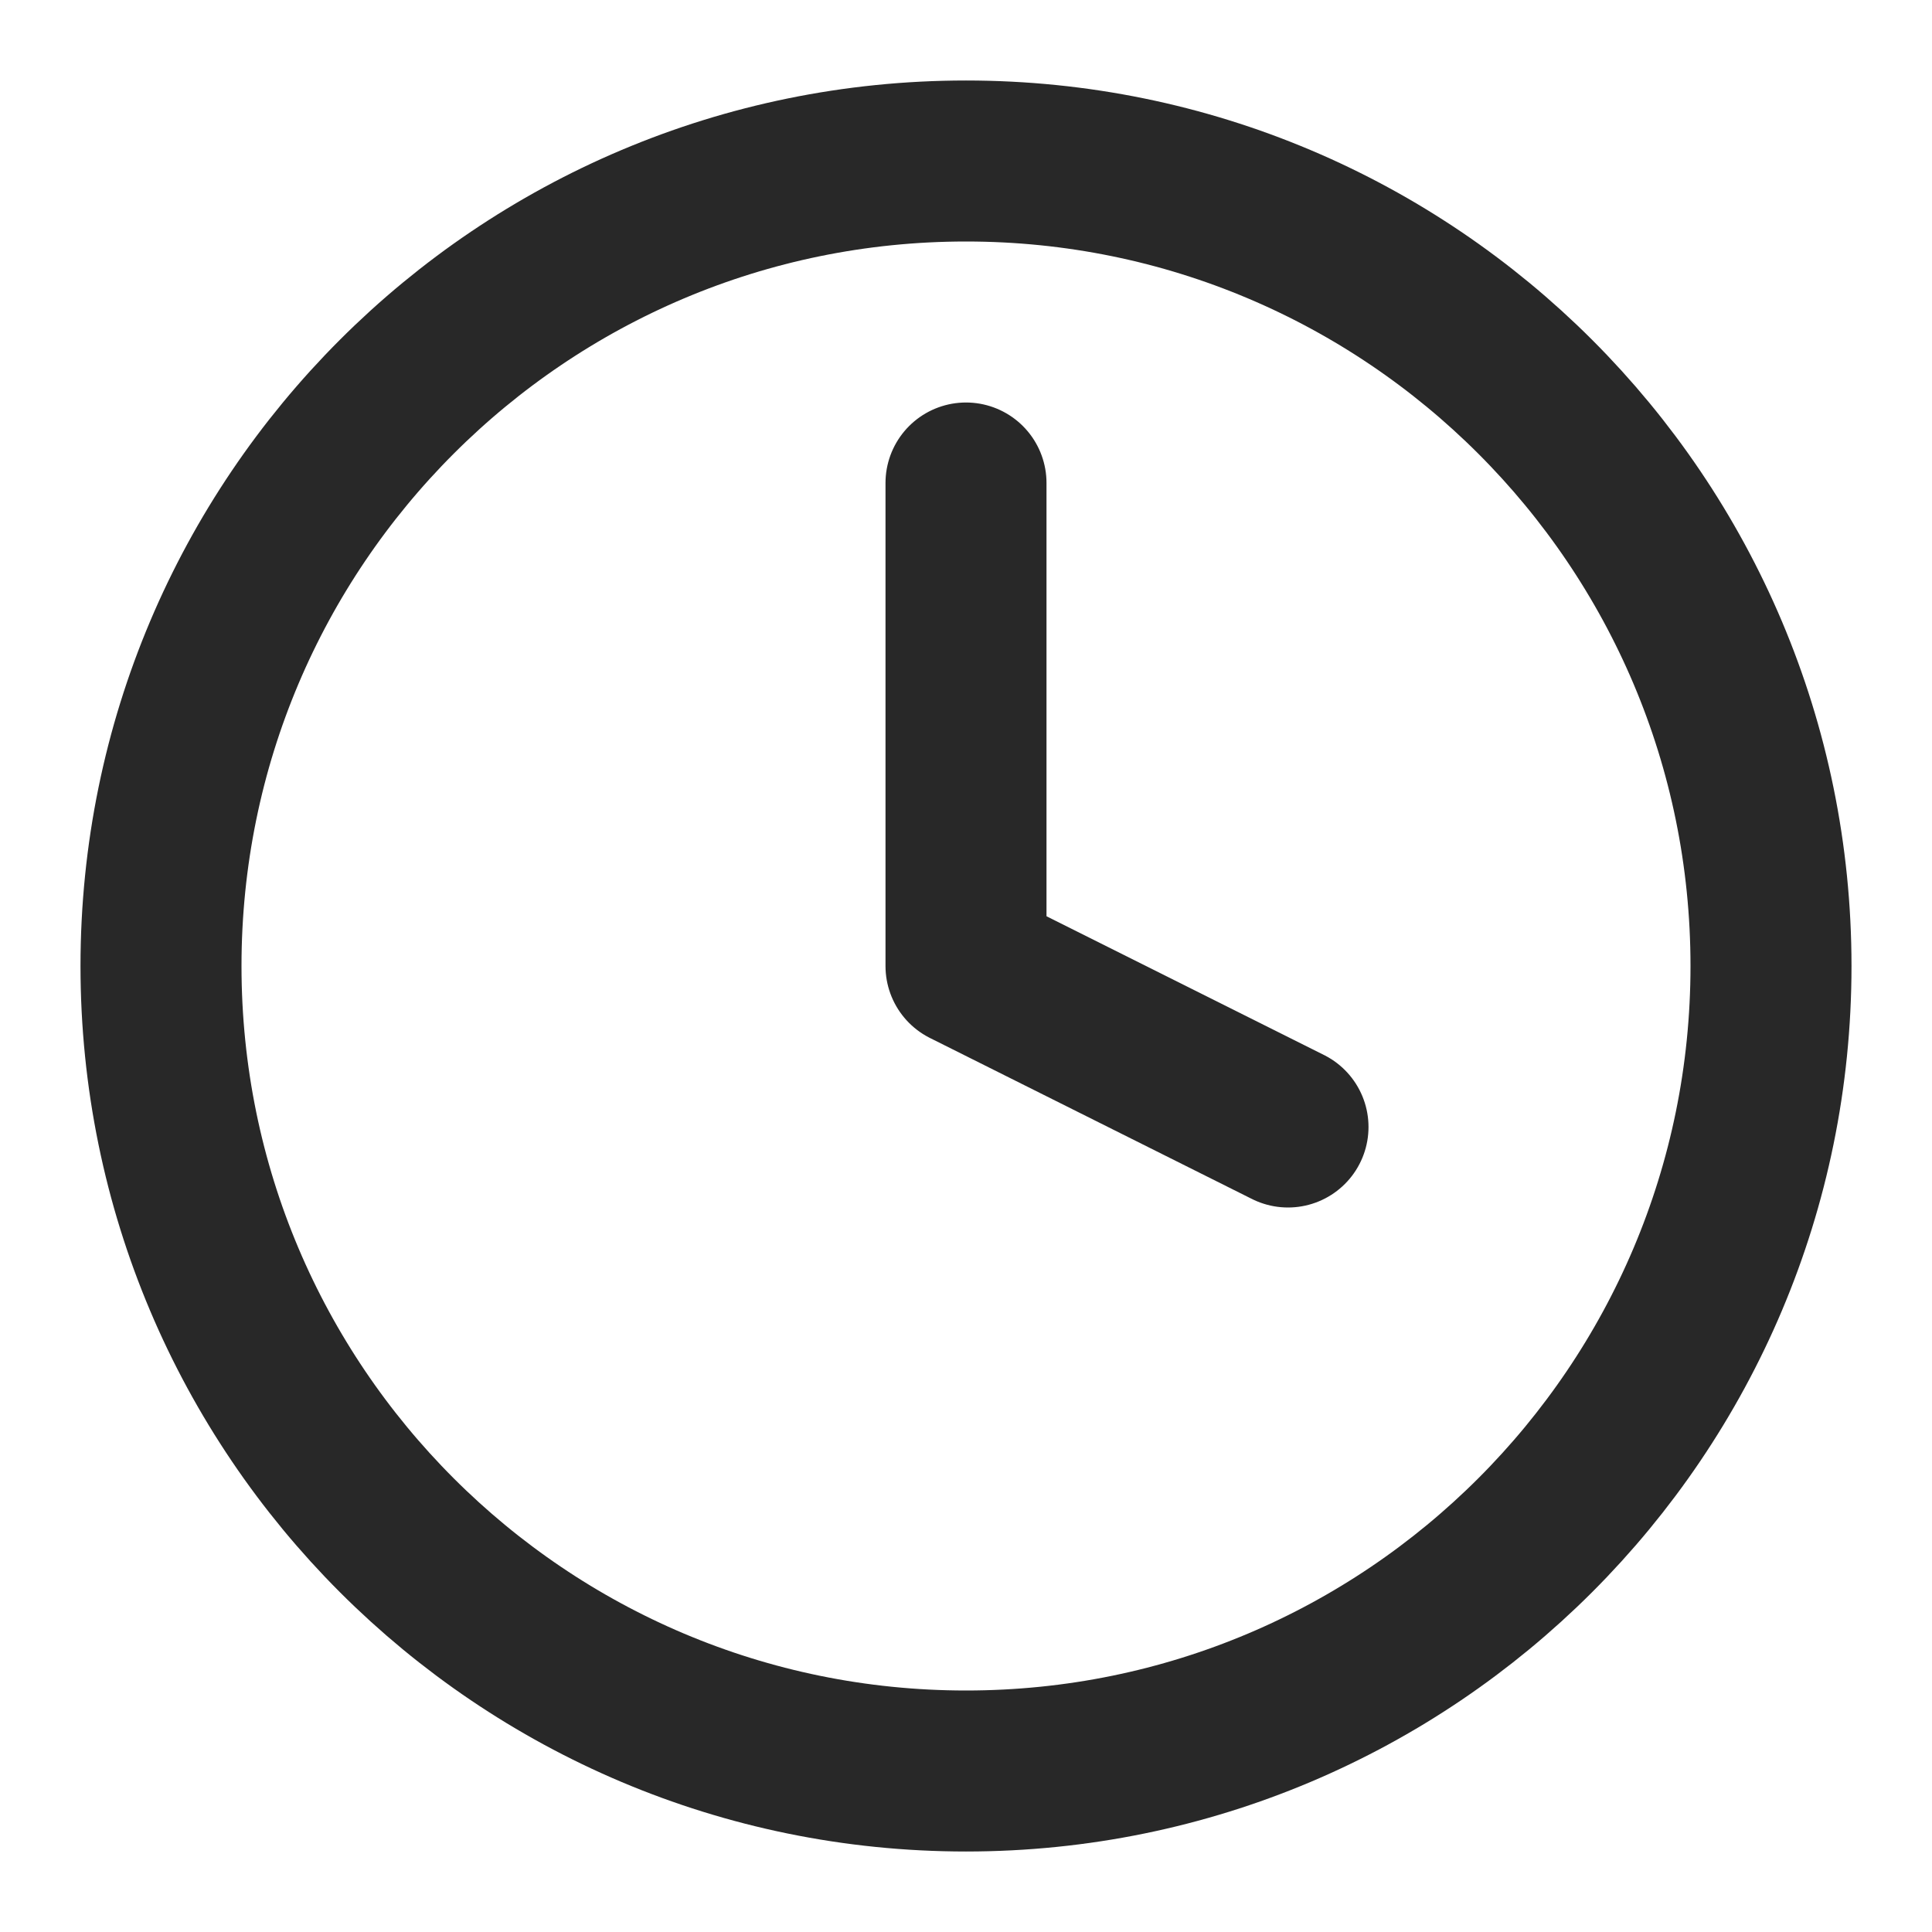
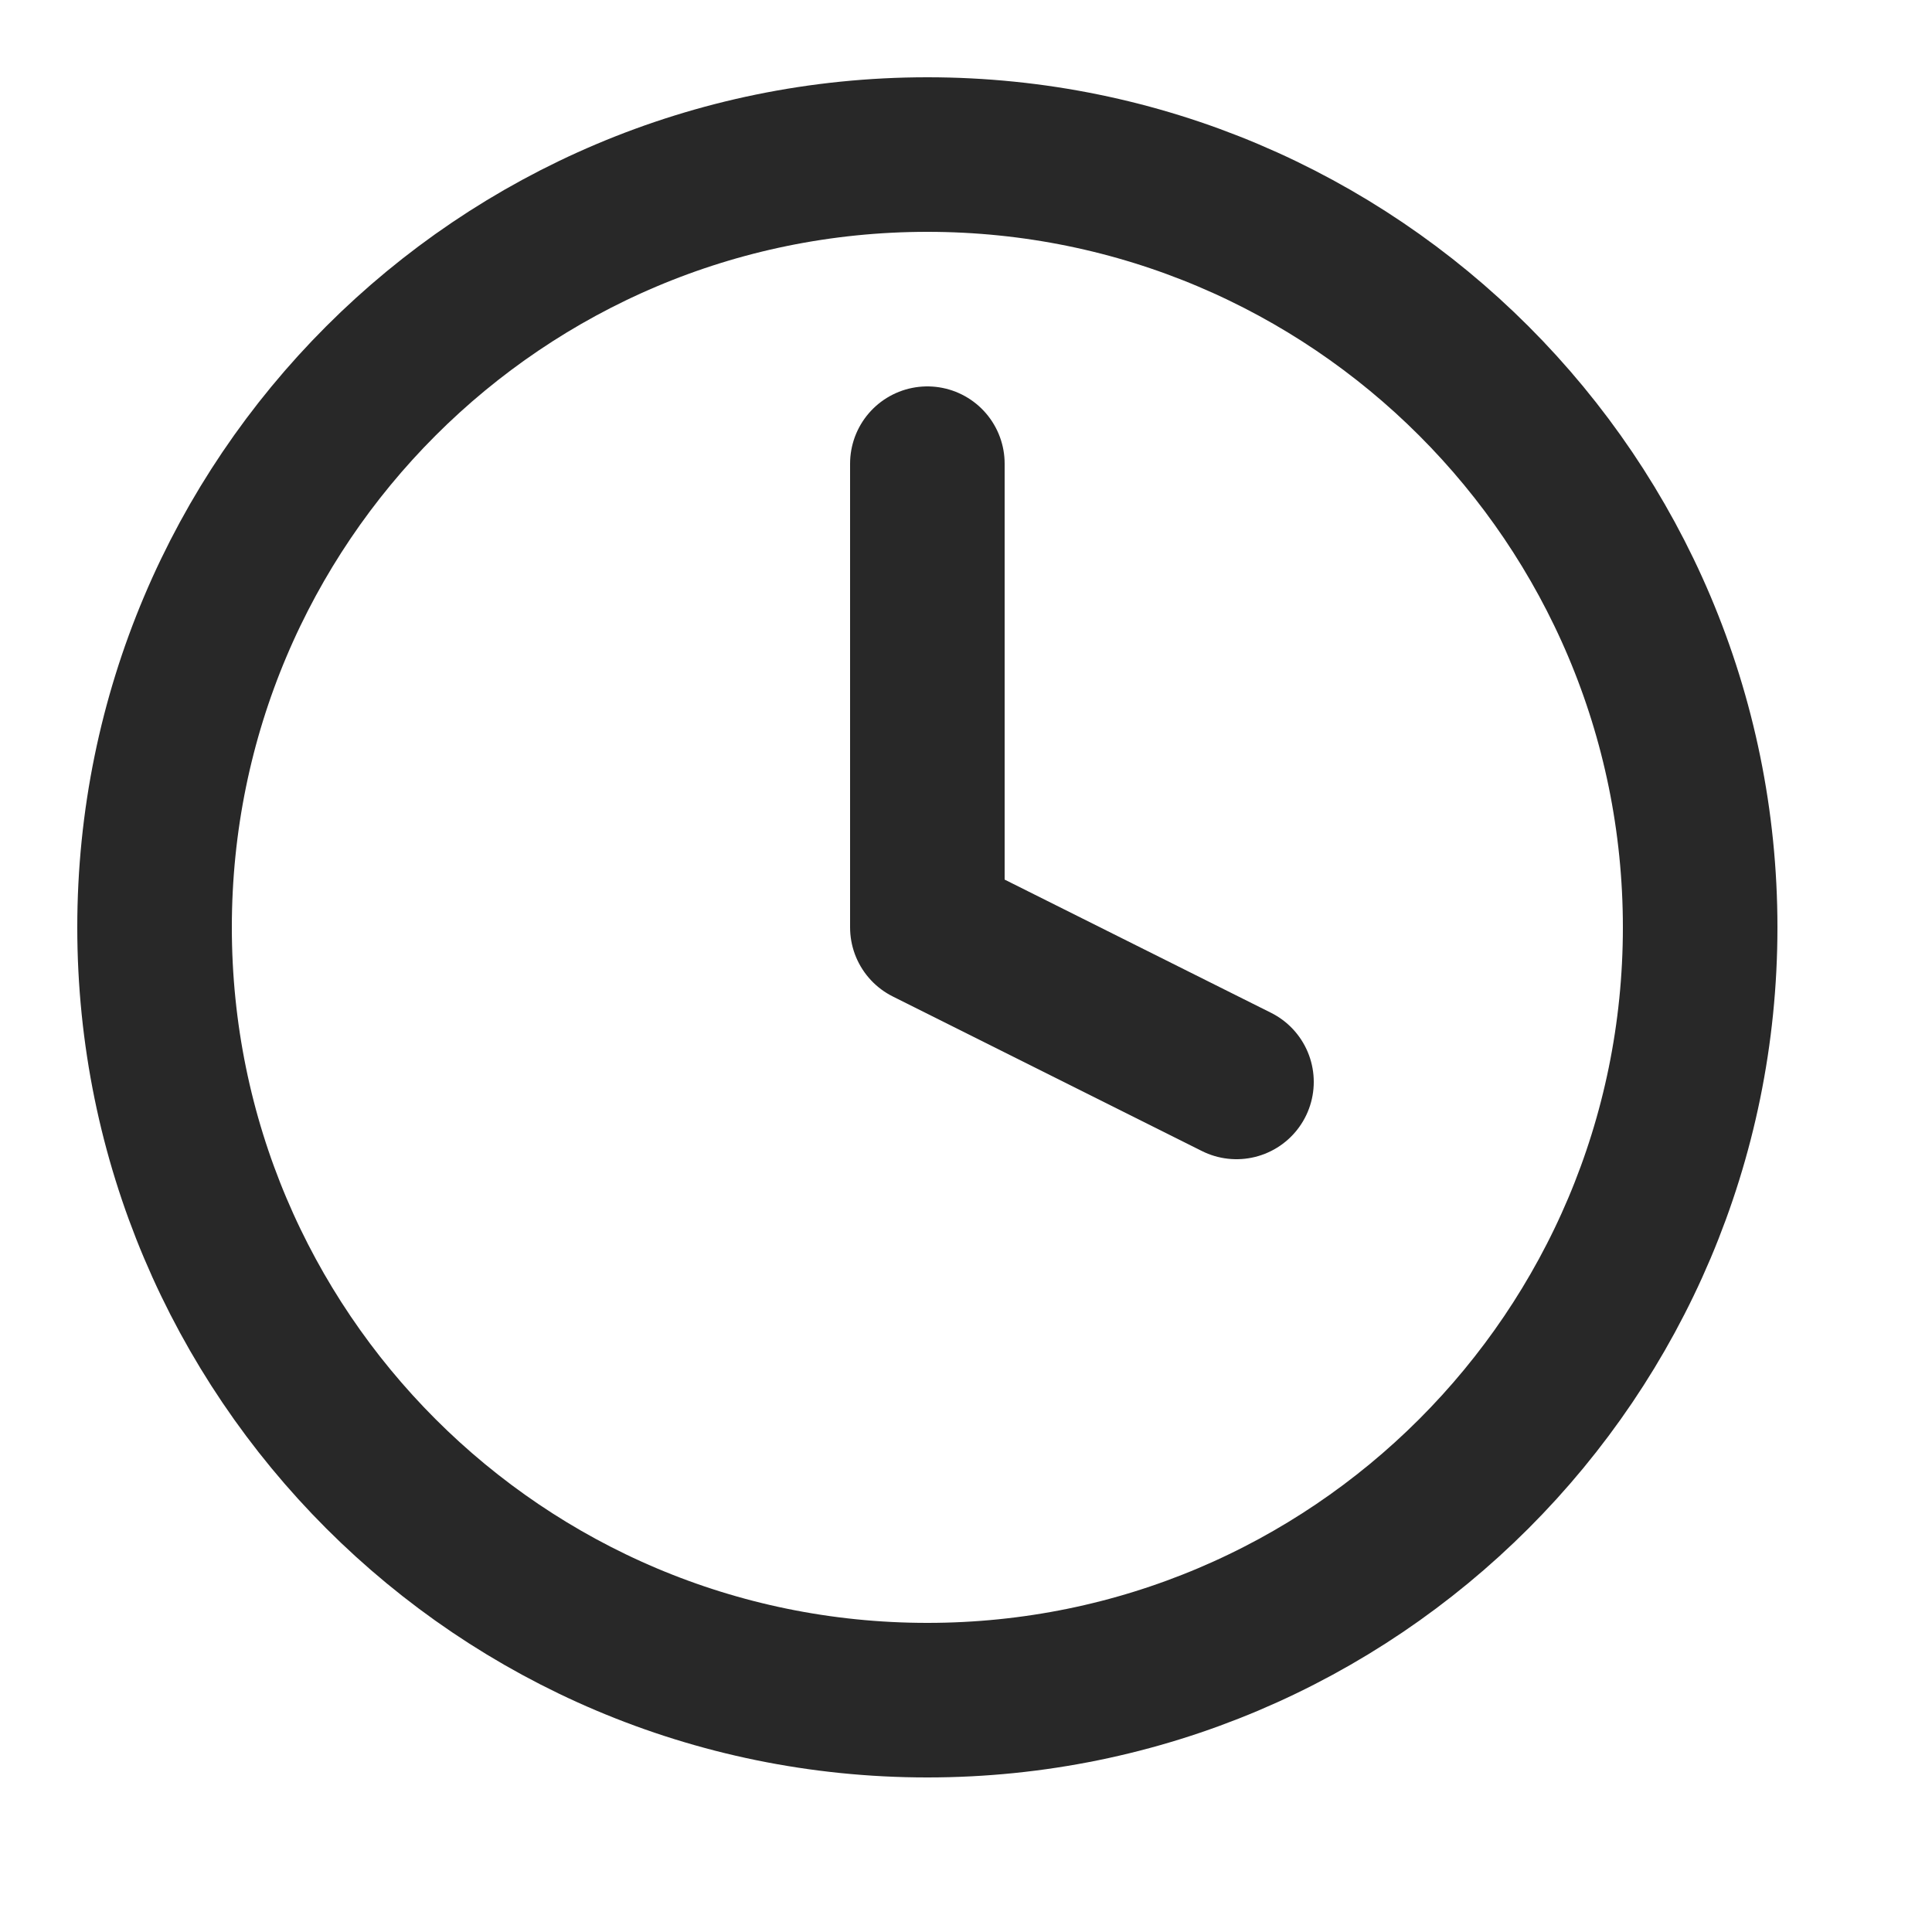
- <svg xmlns="http://www.w3.org/2000/svg" width="24" height="24" viewBox="0 0 24 24" fill="none">
+ <svg xmlns="http://www.w3.org/2000/svg" width="25" height="25" viewBox="0 0 25 25" fill="none">
  <path d="M12 6V12L16 14M22 12C22 17.523 17.523 22 12 22C6.477 22 2 17.523 2 12C2 6.477 6.477 2 12 2C17.523 2 22 6.477 22 12Z" stroke="#282828" stroke-width="2" stroke-linecap="round" stroke-linejoin="round" />
</svg>
